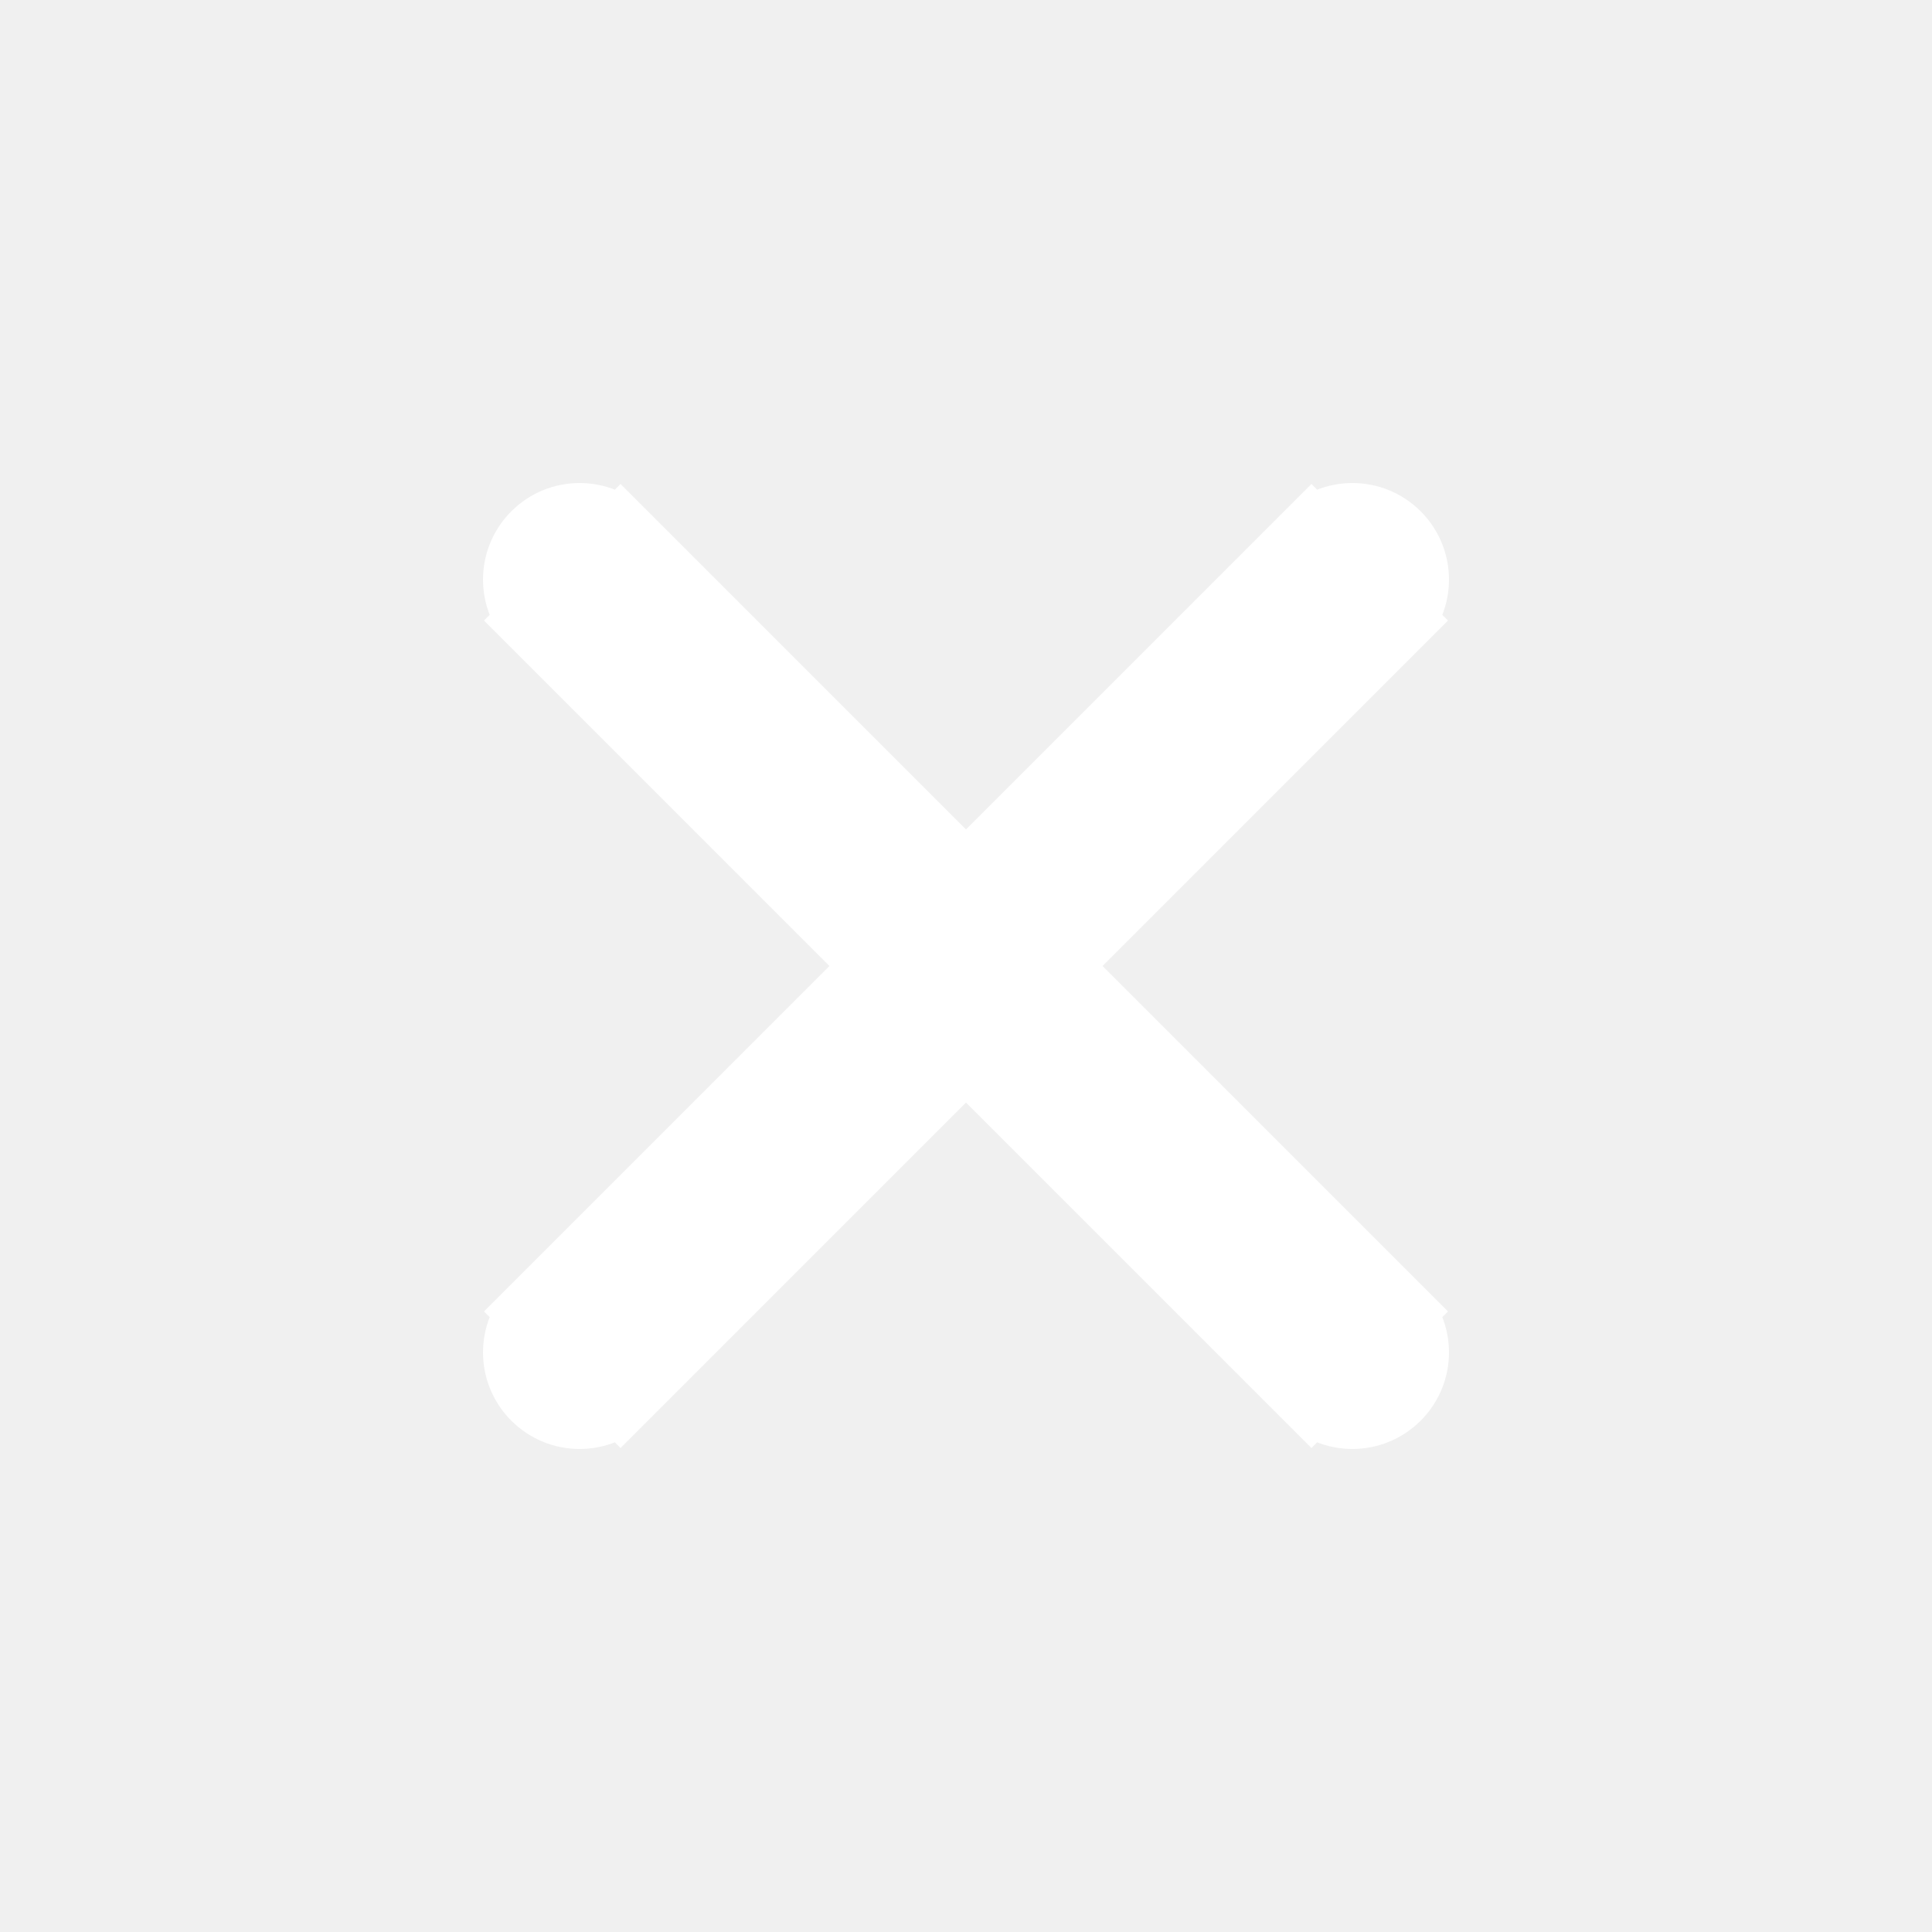
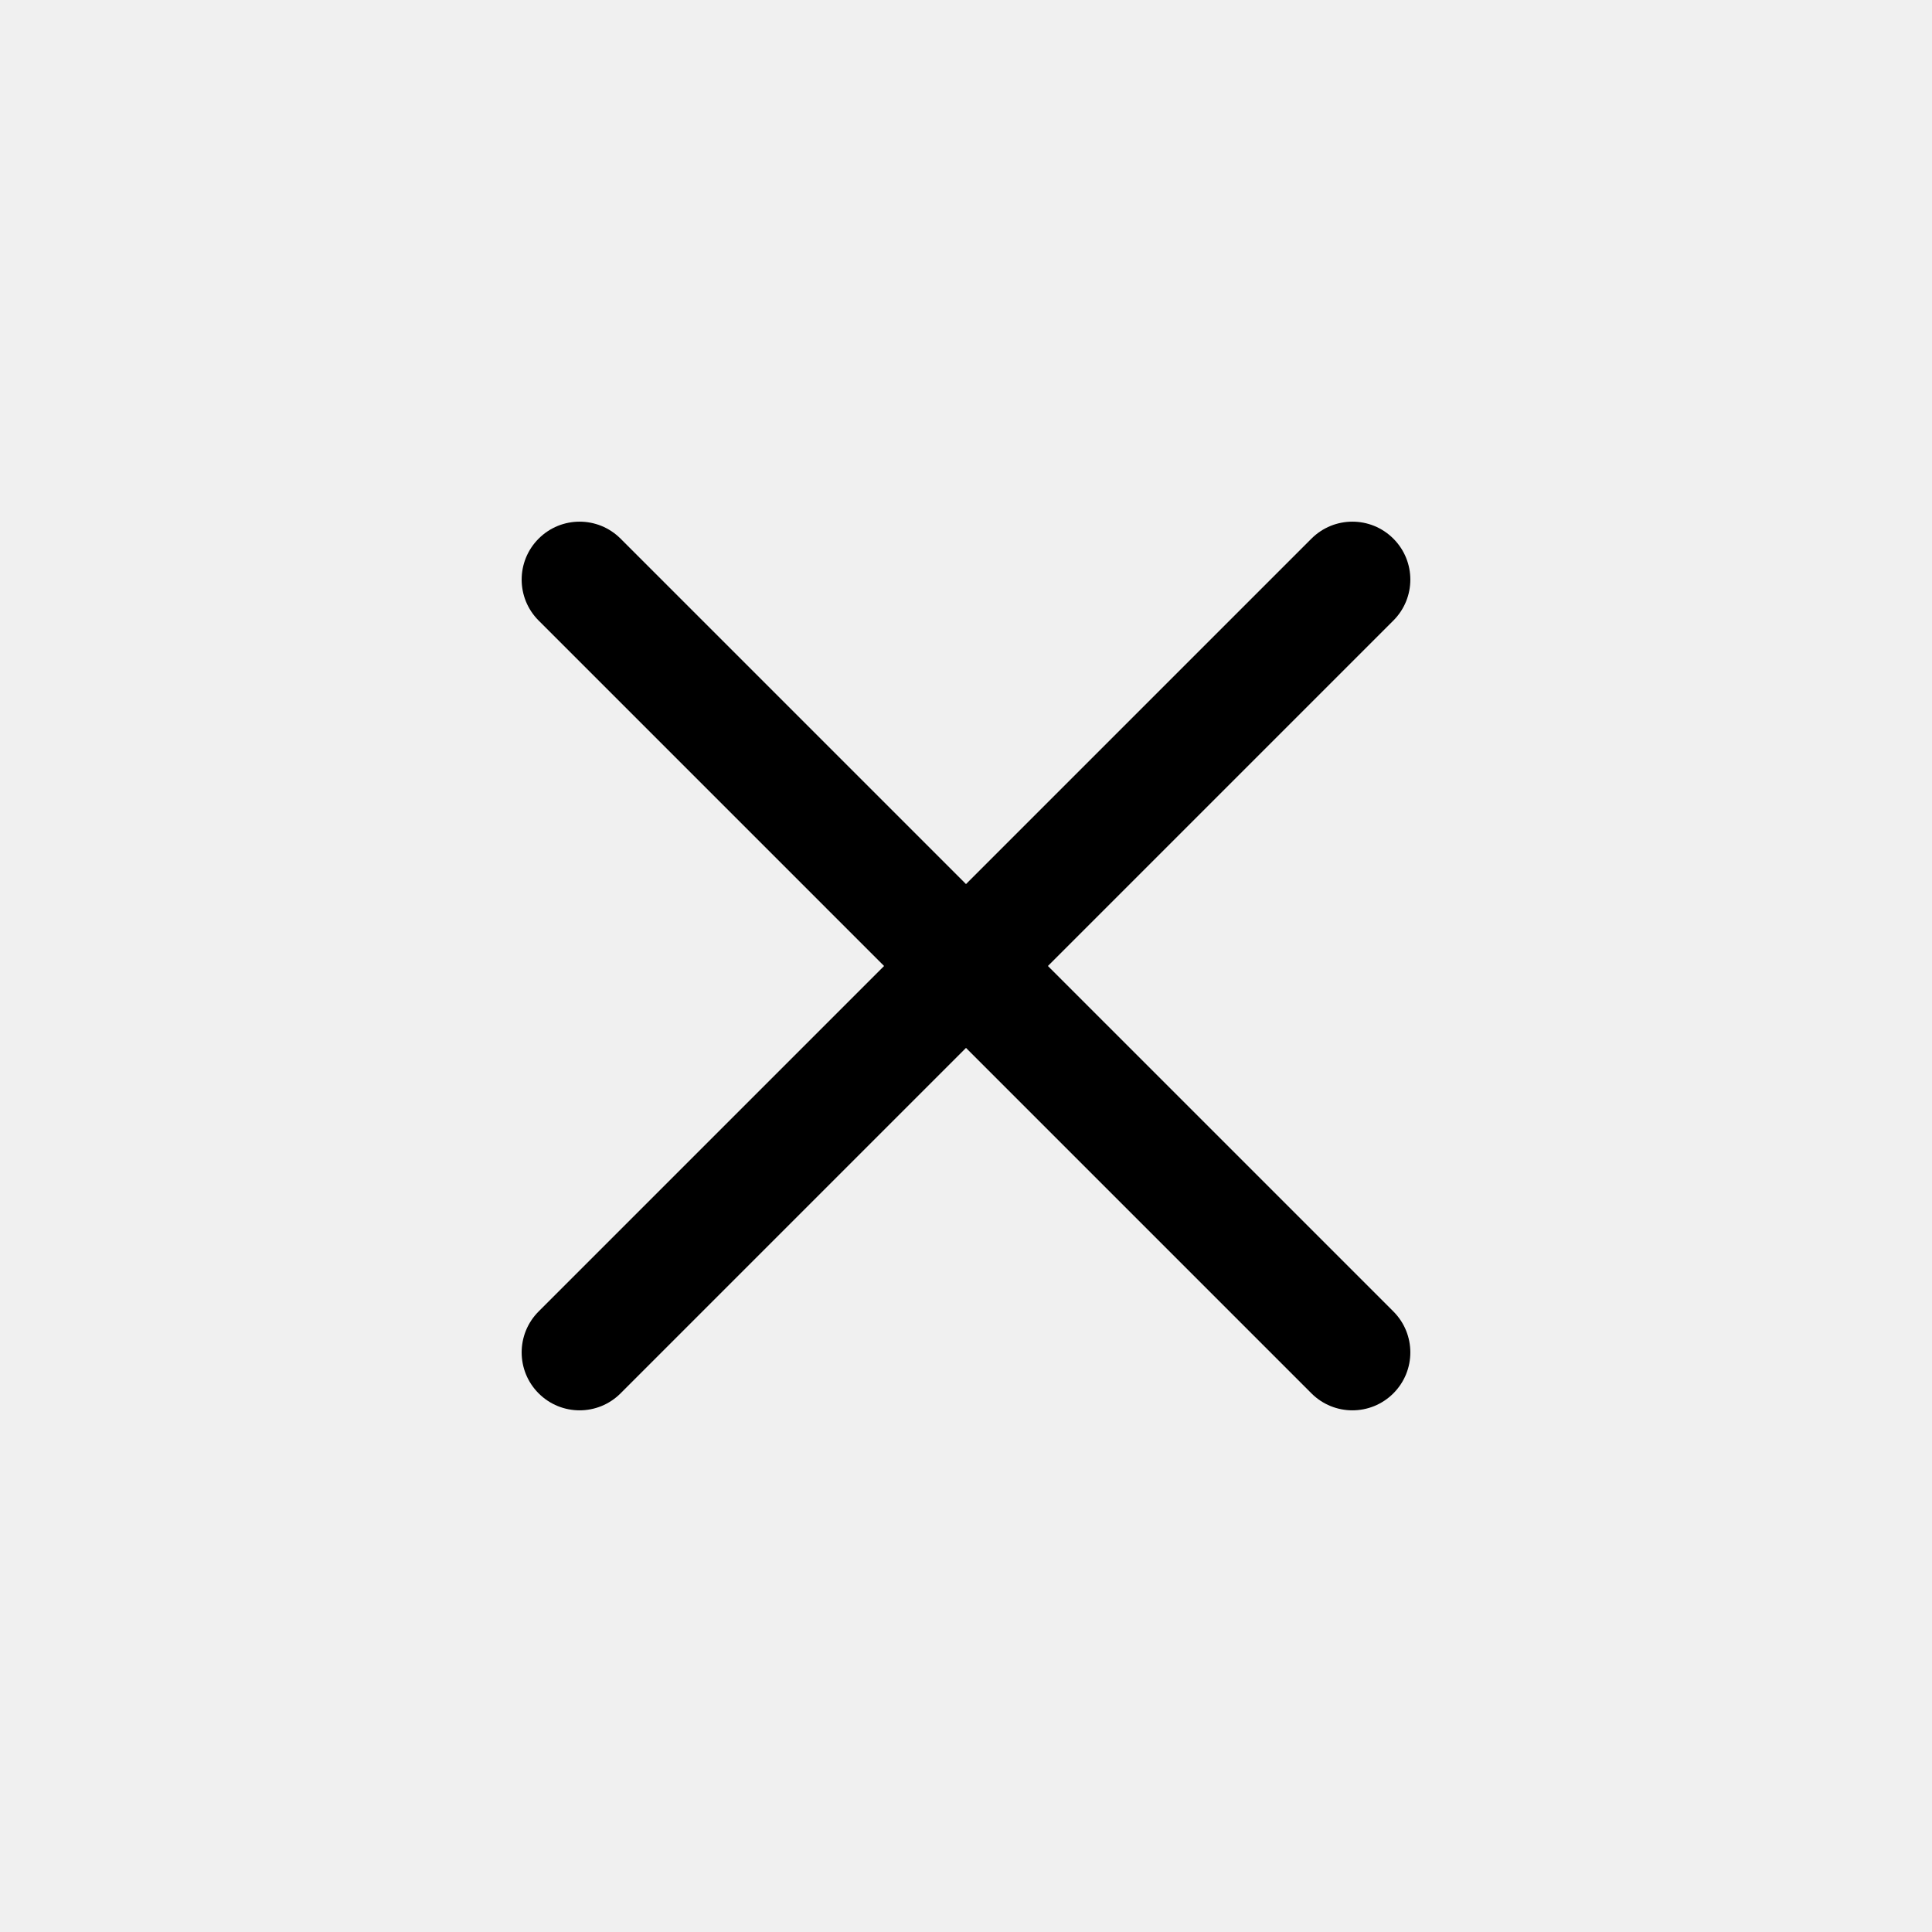
- <svg xmlns="http://www.w3.org/2000/svg" viewBox="0 -0.5 25 25" fill="none" stroke="#fff">
+ <svg xmlns="http://www.w3.org/2000/svg" viewBox="0 -0.5 25 25">
  <g id="SVGRepo_bgCarrier" stroke-width="0" />
  <g id="SVGRepo_tracerCarrier" stroke-linecap="round" stroke-linejoin="round" />
  <g id="SVGRepo_iconCarrier">
-     <path d="M6.97 16.47C6.677 16.763 6.677 17.237 6.97 17.53C7.263 17.823 7.737 17.823 8.03 17.53L6.97 16.47ZM13.03 12.53C13.323 12.237 13.323 11.763 13.03 11.47C12.737 11.177 12.263 11.177 11.97 11.47L13.03 12.53ZM11.97 11.47C11.677 11.763 11.677 12.237 11.97 12.53C12.263 12.823 12.737 12.823 13.03 12.53L11.97 11.47ZM18.03 7.53C18.323 7.237 18.323 6.763 18.03 6.47C17.737 6.177 17.263 6.177 16.97 6.47L18.03 7.53ZM13.03 11.47C12.737 11.177 12.263 11.177 11.97 11.47C11.677 11.763 11.677 12.237 11.97 12.53L13.03 11.47ZM16.97 17.53C17.263 17.823 17.737 17.823 18.03 17.53C18.323 17.237 18.323 16.763 18.03 16.47L16.97 17.53ZM11.97 12.53C12.263 12.823 12.737 12.823 13.03 12.53C13.323 12.237 13.323 11.763 13.03 11.47L11.97 12.53ZM8.03 6.47C7.737 6.177 7.263 6.177 6.97 6.47C6.677 6.763 6.677 7.237 6.97 7.53L8.03 6.47ZM8.03 17.53L13.03 12.53L11.97 11.47L6.97 16.47L8.03 17.53ZM13.03 12.53L18.03 7.53L16.97 6.47L11.97 11.47L13.03 12.53ZM11.97 12.53L16.97 17.53L18.03 16.47L13.03 11.47L11.97 12.53ZM13.03 11.47L8.03 6.47L6.97 7.53L11.97 12.53L13.03 11.47Z" fill="#fff" />
+     <path d="M6.97 16.47C6.677 16.763 6.677 17.237 6.97 17.53C7.263 17.823 7.737 17.823 8.03 17.53L6.97 16.47ZM13.03 12.53C13.323 12.237 13.323 11.763 13.03 11.47C12.737 11.177 12.263 11.177 11.97 11.47L13.03 12.53ZM11.97 11.47C11.677 11.763 11.677 12.237 11.97 12.53C12.263 12.823 12.737 12.823 13.03 12.53L11.97 11.47ZM18.03 7.53C18.323 7.237 18.323 6.763 18.03 6.47C17.737 6.177 17.263 6.177 16.97 6.47L18.03 7.53ZM13.03 11.47C12.737 11.177 12.263 11.177 11.97 11.47C11.677 11.763 11.677 12.237 11.97 12.53L13.03 11.47ZM16.97 17.53C17.263 17.823 17.737 17.823 18.03 17.53C18.323 17.237 18.323 16.763 18.03 16.47L16.97 17.53ZM11.97 12.53C12.263 12.823 12.737 12.823 13.03 12.53C13.323 12.237 13.323 11.763 13.03 11.47L11.97 12.53ZM8.03 6.47C7.737 6.177 7.263 6.177 6.97 6.47C6.677 6.763 6.677 7.237 6.97 7.53L8.03 6.47ZM8.03 17.53L13.03 12.53L11.97 11.47L6.97 16.47L8.03 17.53ZM13.03 12.53L18.03 7.53L16.97 6.47L11.97 11.47L13.03 12.53ZM11.97 12.53L16.97 17.53L18.03 16.47L13.03 11.47L11.97 12.53ZM13.03 11.47L8.03 6.47L6.97 7.53L11.97 12.53L13.03 11.47Z" fill="currentColor" />
  </g>
</svg>
